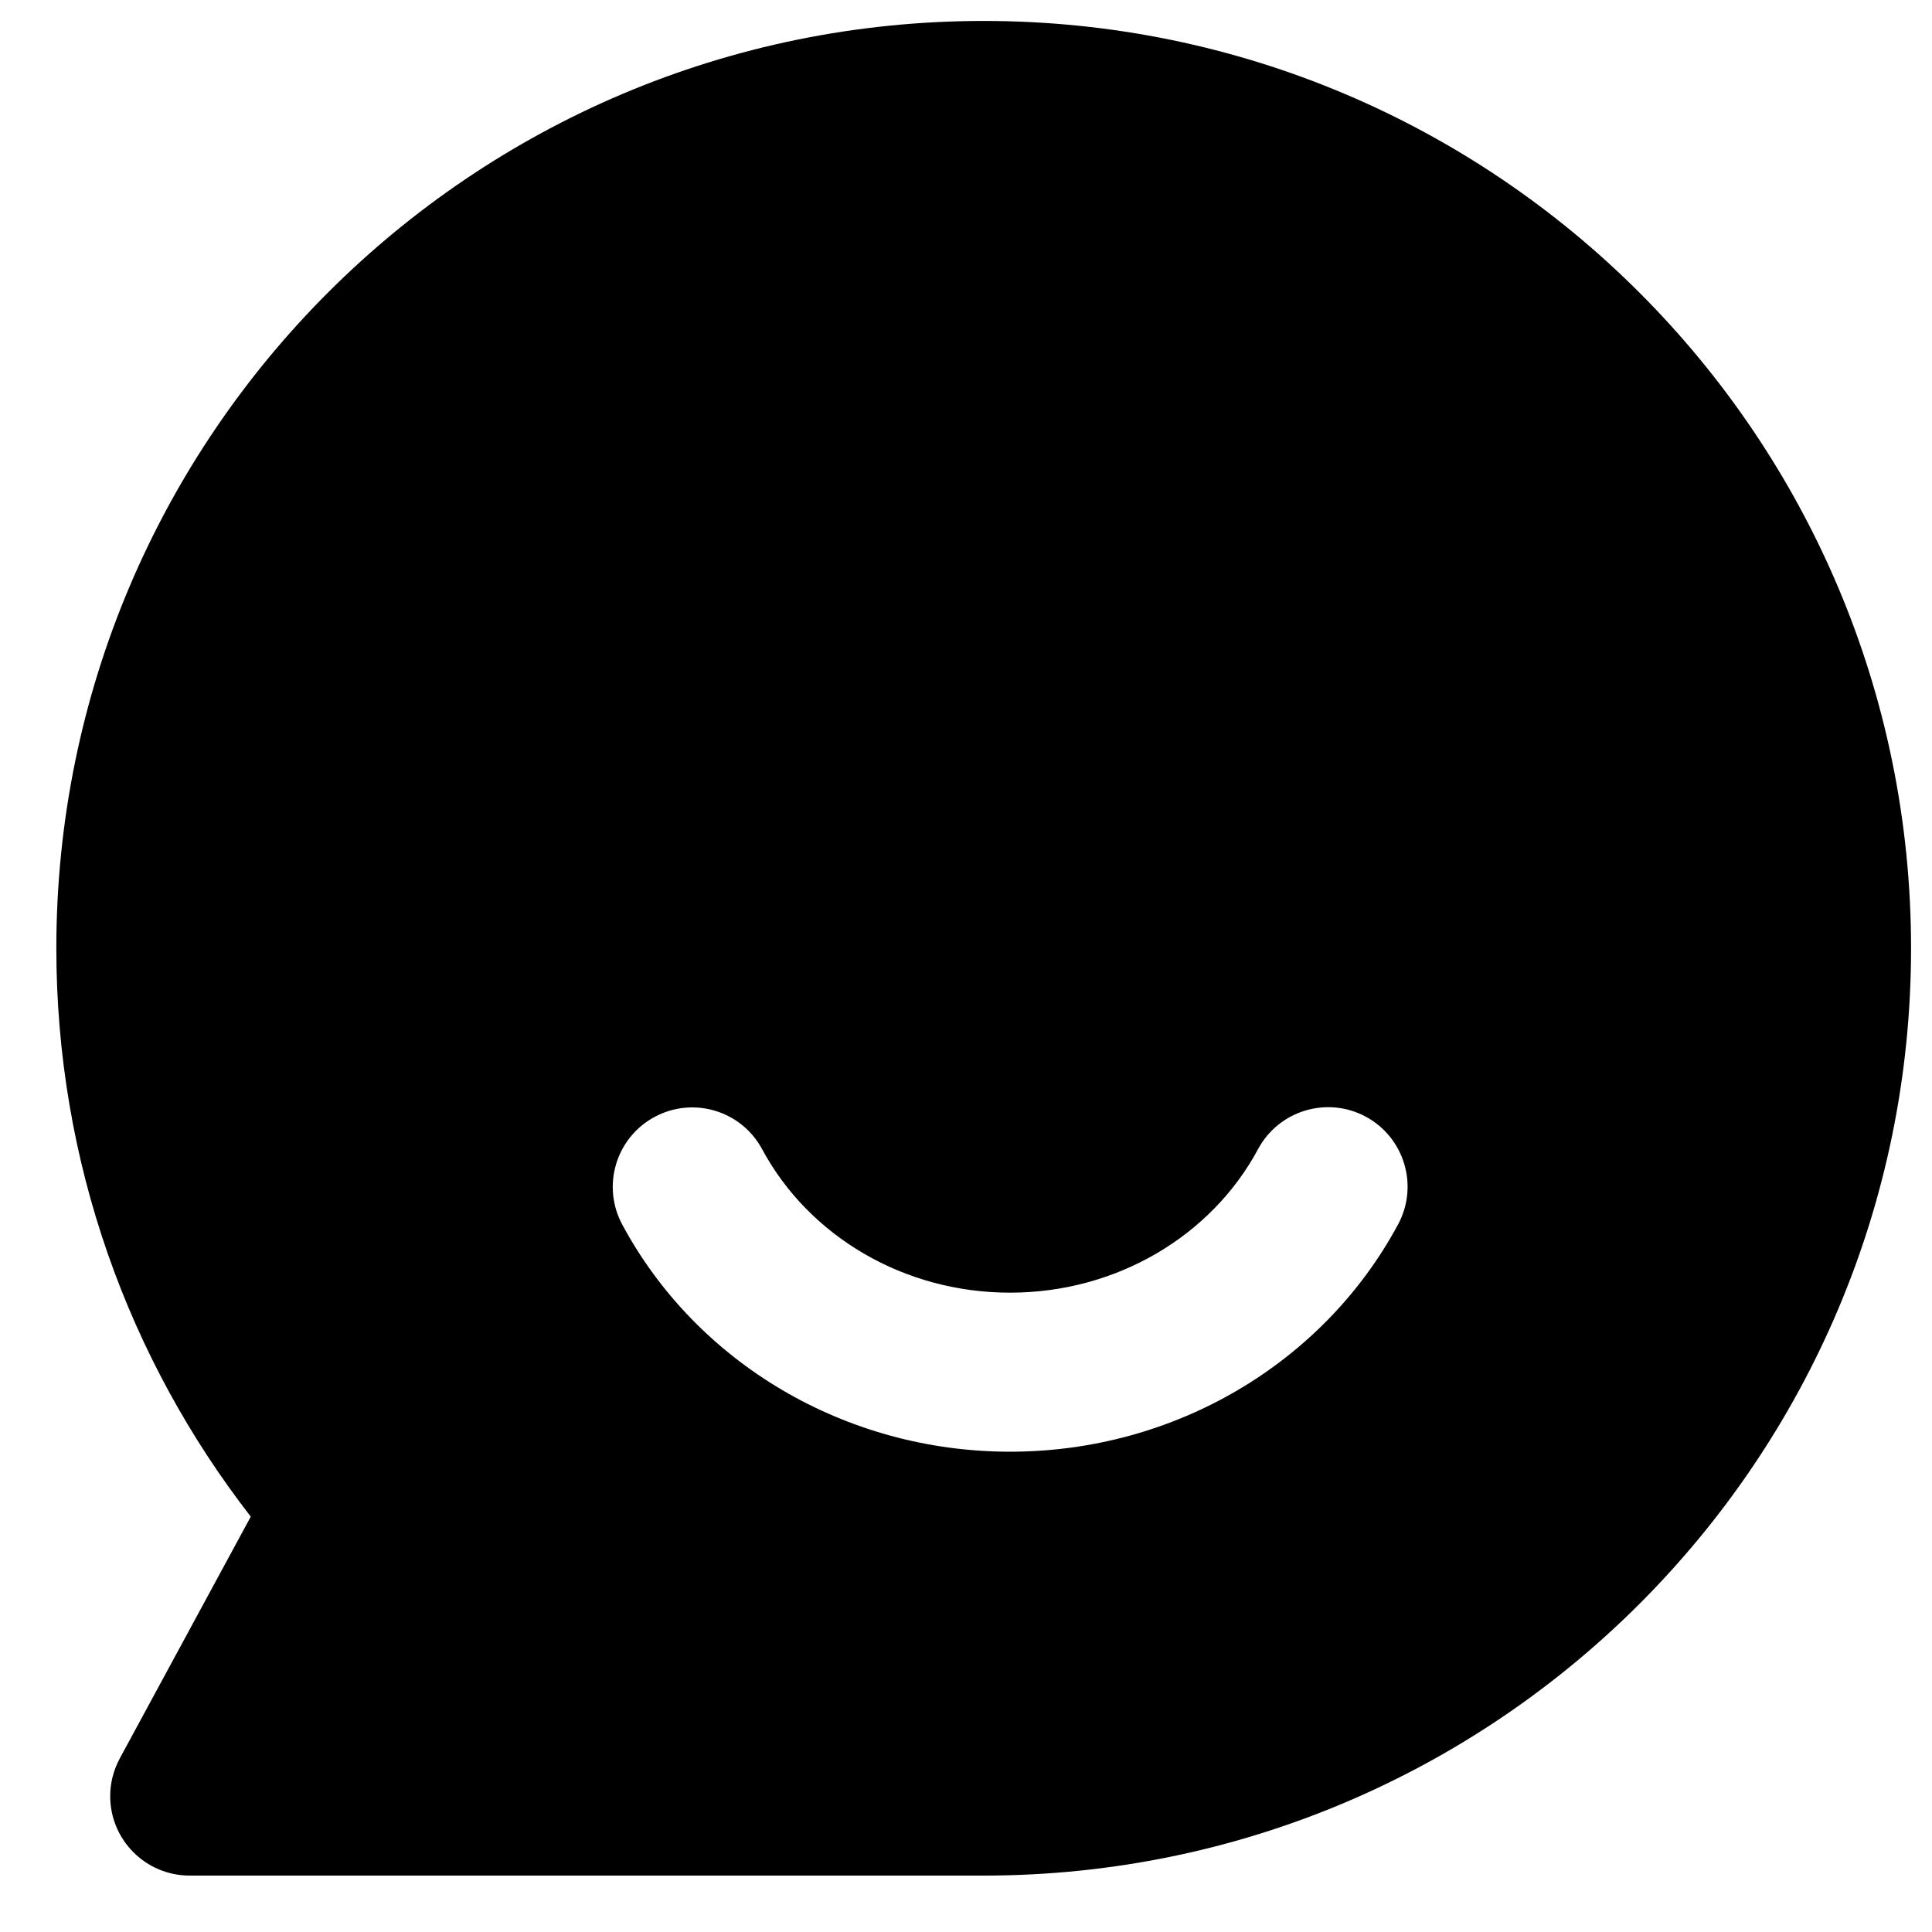
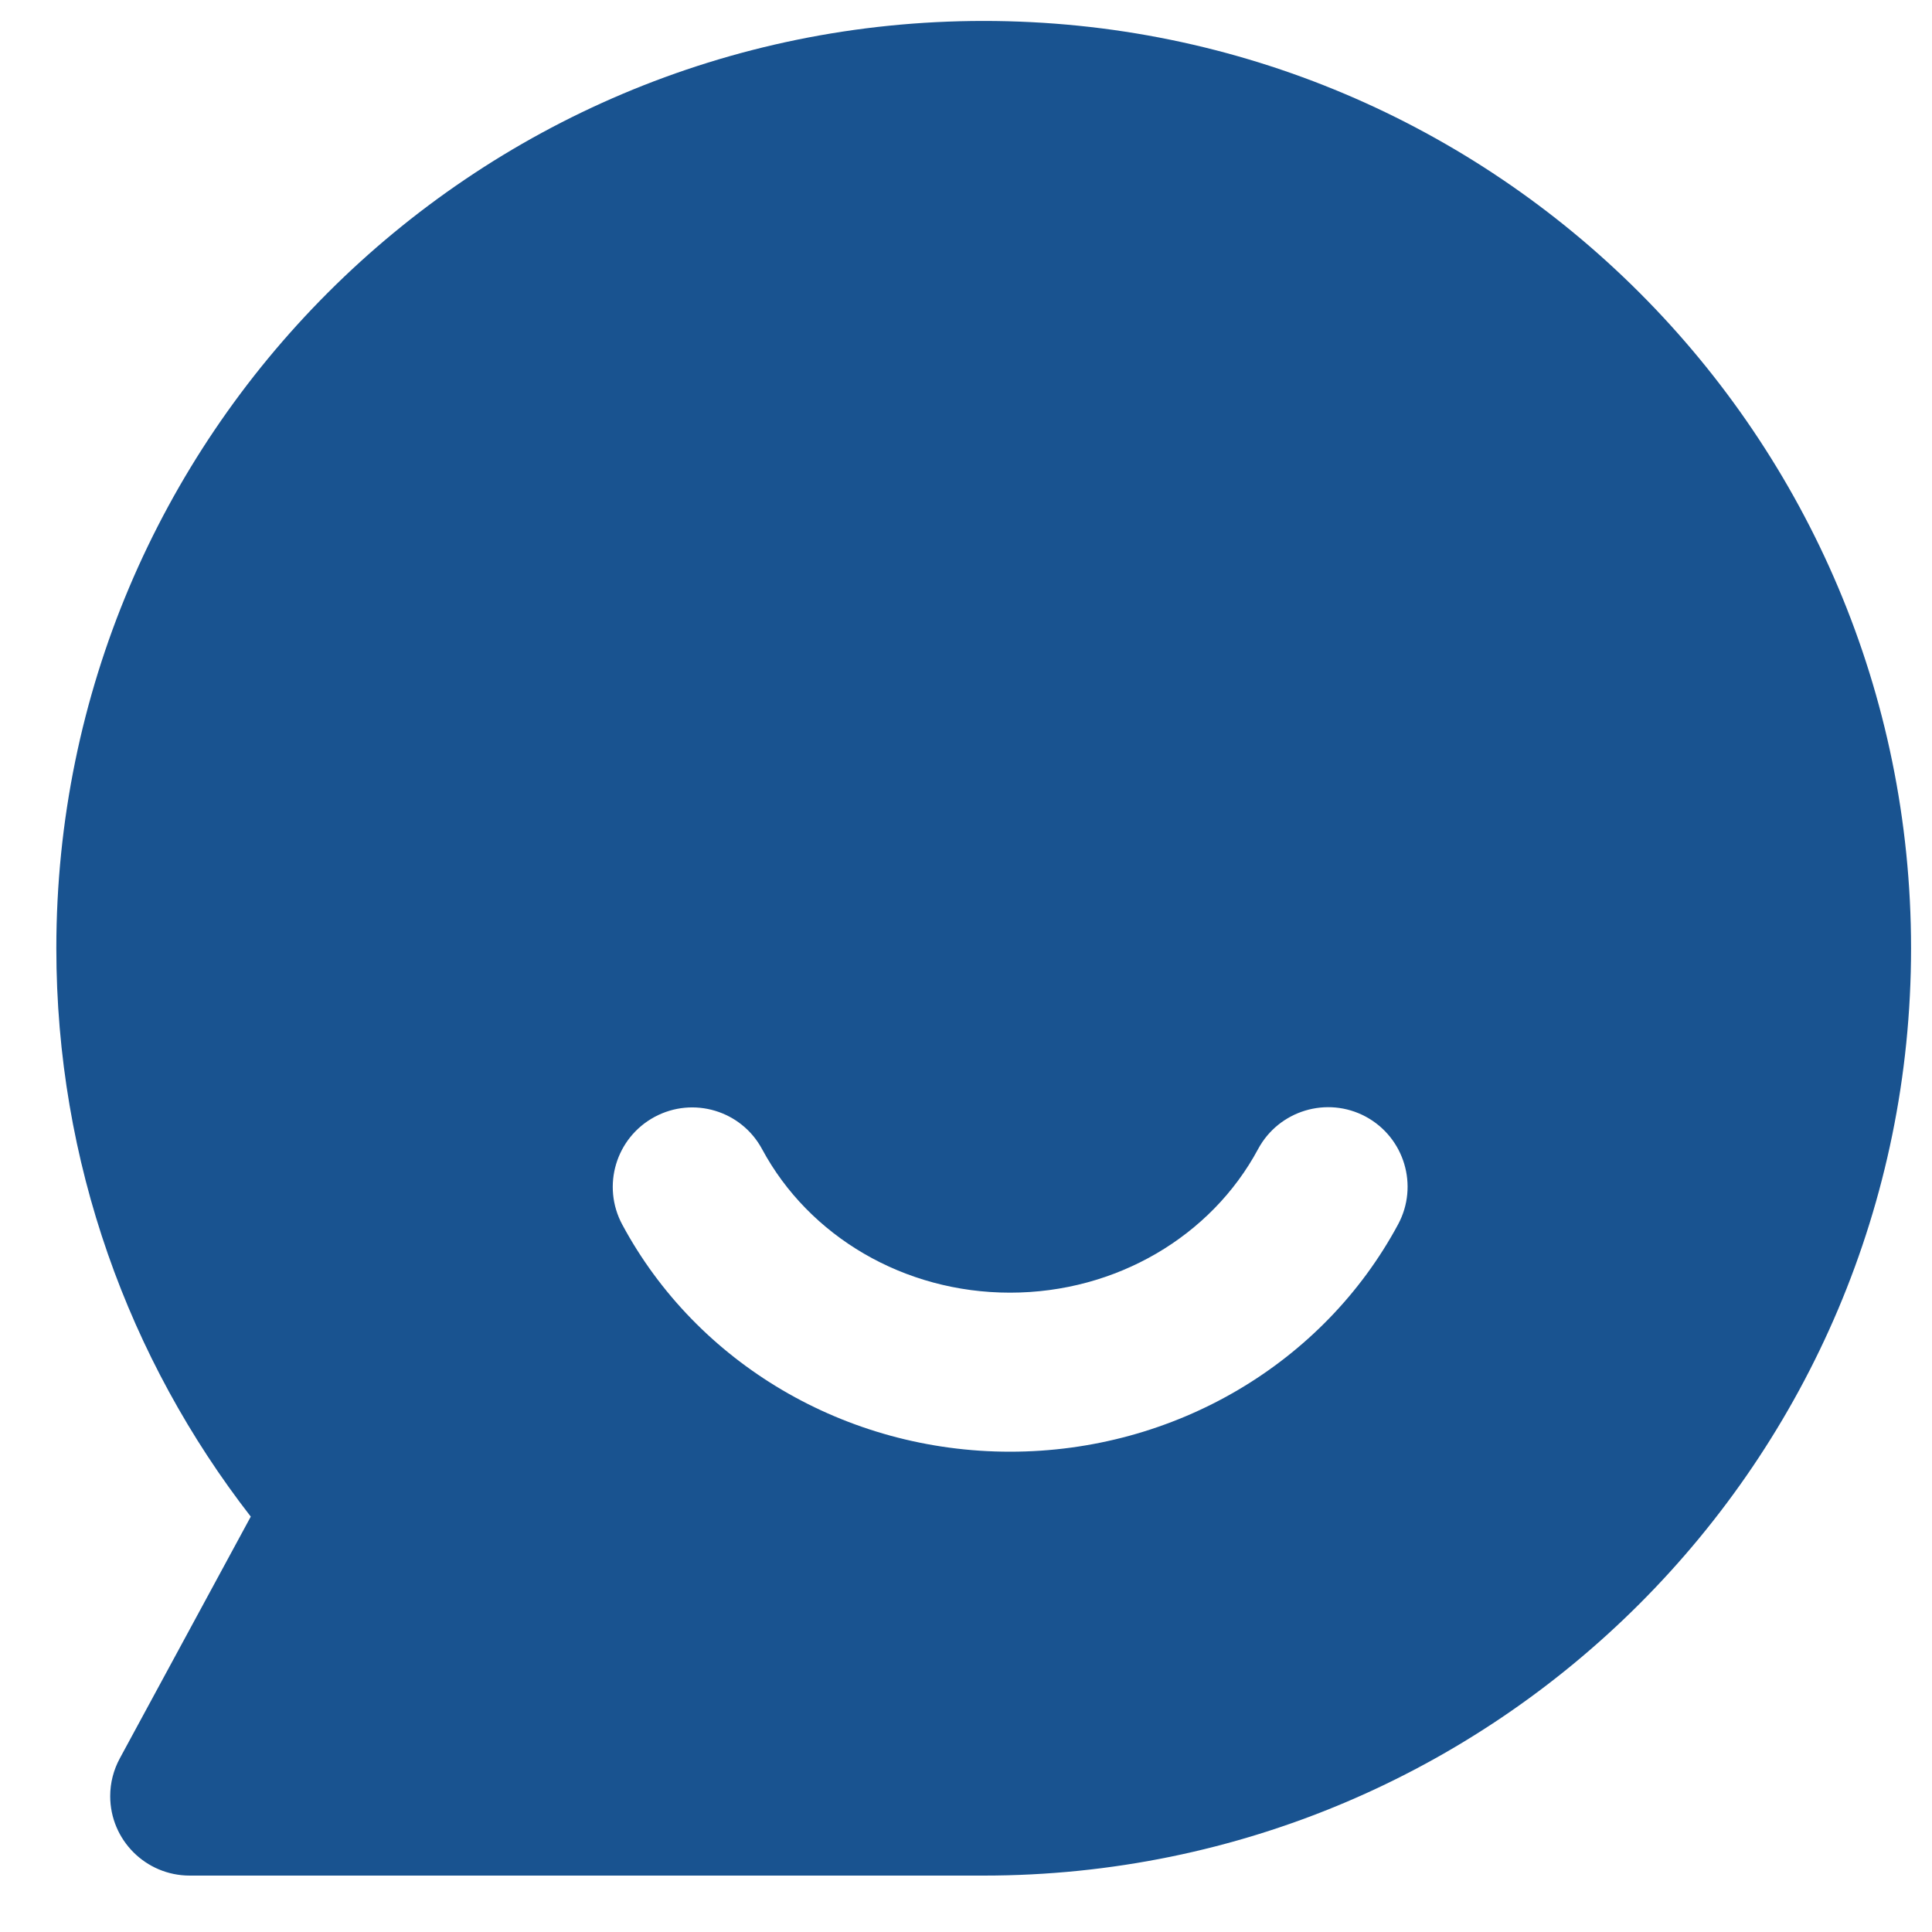
<svg xmlns="http://www.w3.org/2000/svg" width="25" height="25" viewBox="0 0 25 25" fill="none">
-   <path d="M12.729 0.271C19.355 0.271 24.729 5.644 24.729 12.271C24.729 18.897 19.355 24.27 12.729 24.27H2.455C1.887 24.27 1.426 23.81 1.426 23.242C1.426 23.07 1.469 22.903 1.551 22.752L3.245 19.625C1.667 17.593 0.729 15.041 0.729 12.271C0.729 5.644 6.102 0.271 12.729 0.271ZM17.672 14.449C17.172 14.181 16.548 14.369 16.279 14.87C15.674 15.996 14.445 16.727 13.07 16.727C11.697 16.727 10.469 15.998 9.862 14.871C9.593 14.37 8.97 14.184 8.47 14.453C7.97 14.723 7.783 15.345 8.052 15.846C9.016 17.64 10.942 18.785 13.07 18.785C15.201 18.785 17.127 17.638 18.092 15.842C18.36 15.343 18.173 14.719 17.672 14.449Z" fill="black" />
+   <path d="M12.729 0.271C19.355 0.271 24.729 5.644 24.729 12.271C24.729 18.897 19.355 24.27 12.729 24.27H2.455C1.887 24.27 1.426 23.81 1.426 23.242C1.426 23.07 1.469 22.903 1.551 22.752L3.245 19.625C1.667 17.593 0.729 15.041 0.729 12.271C0.729 5.644 6.102 0.271 12.729 0.271ZM17.672 14.449C17.172 14.181 16.548 14.369 16.279 14.87C15.674 15.996 14.445 16.727 13.07 16.727C11.697 16.727 10.469 15.998 9.862 14.871C9.593 14.37 8.97 14.184 8.47 14.453C7.97 14.723 7.783 15.345 8.052 15.846C9.016 17.64 10.942 18.785 13.07 18.785C15.201 18.785 17.127 17.638 18.092 15.842C18.36 15.343 18.173 14.719 17.672 14.449Z" fill="#195390" />
</svg>
